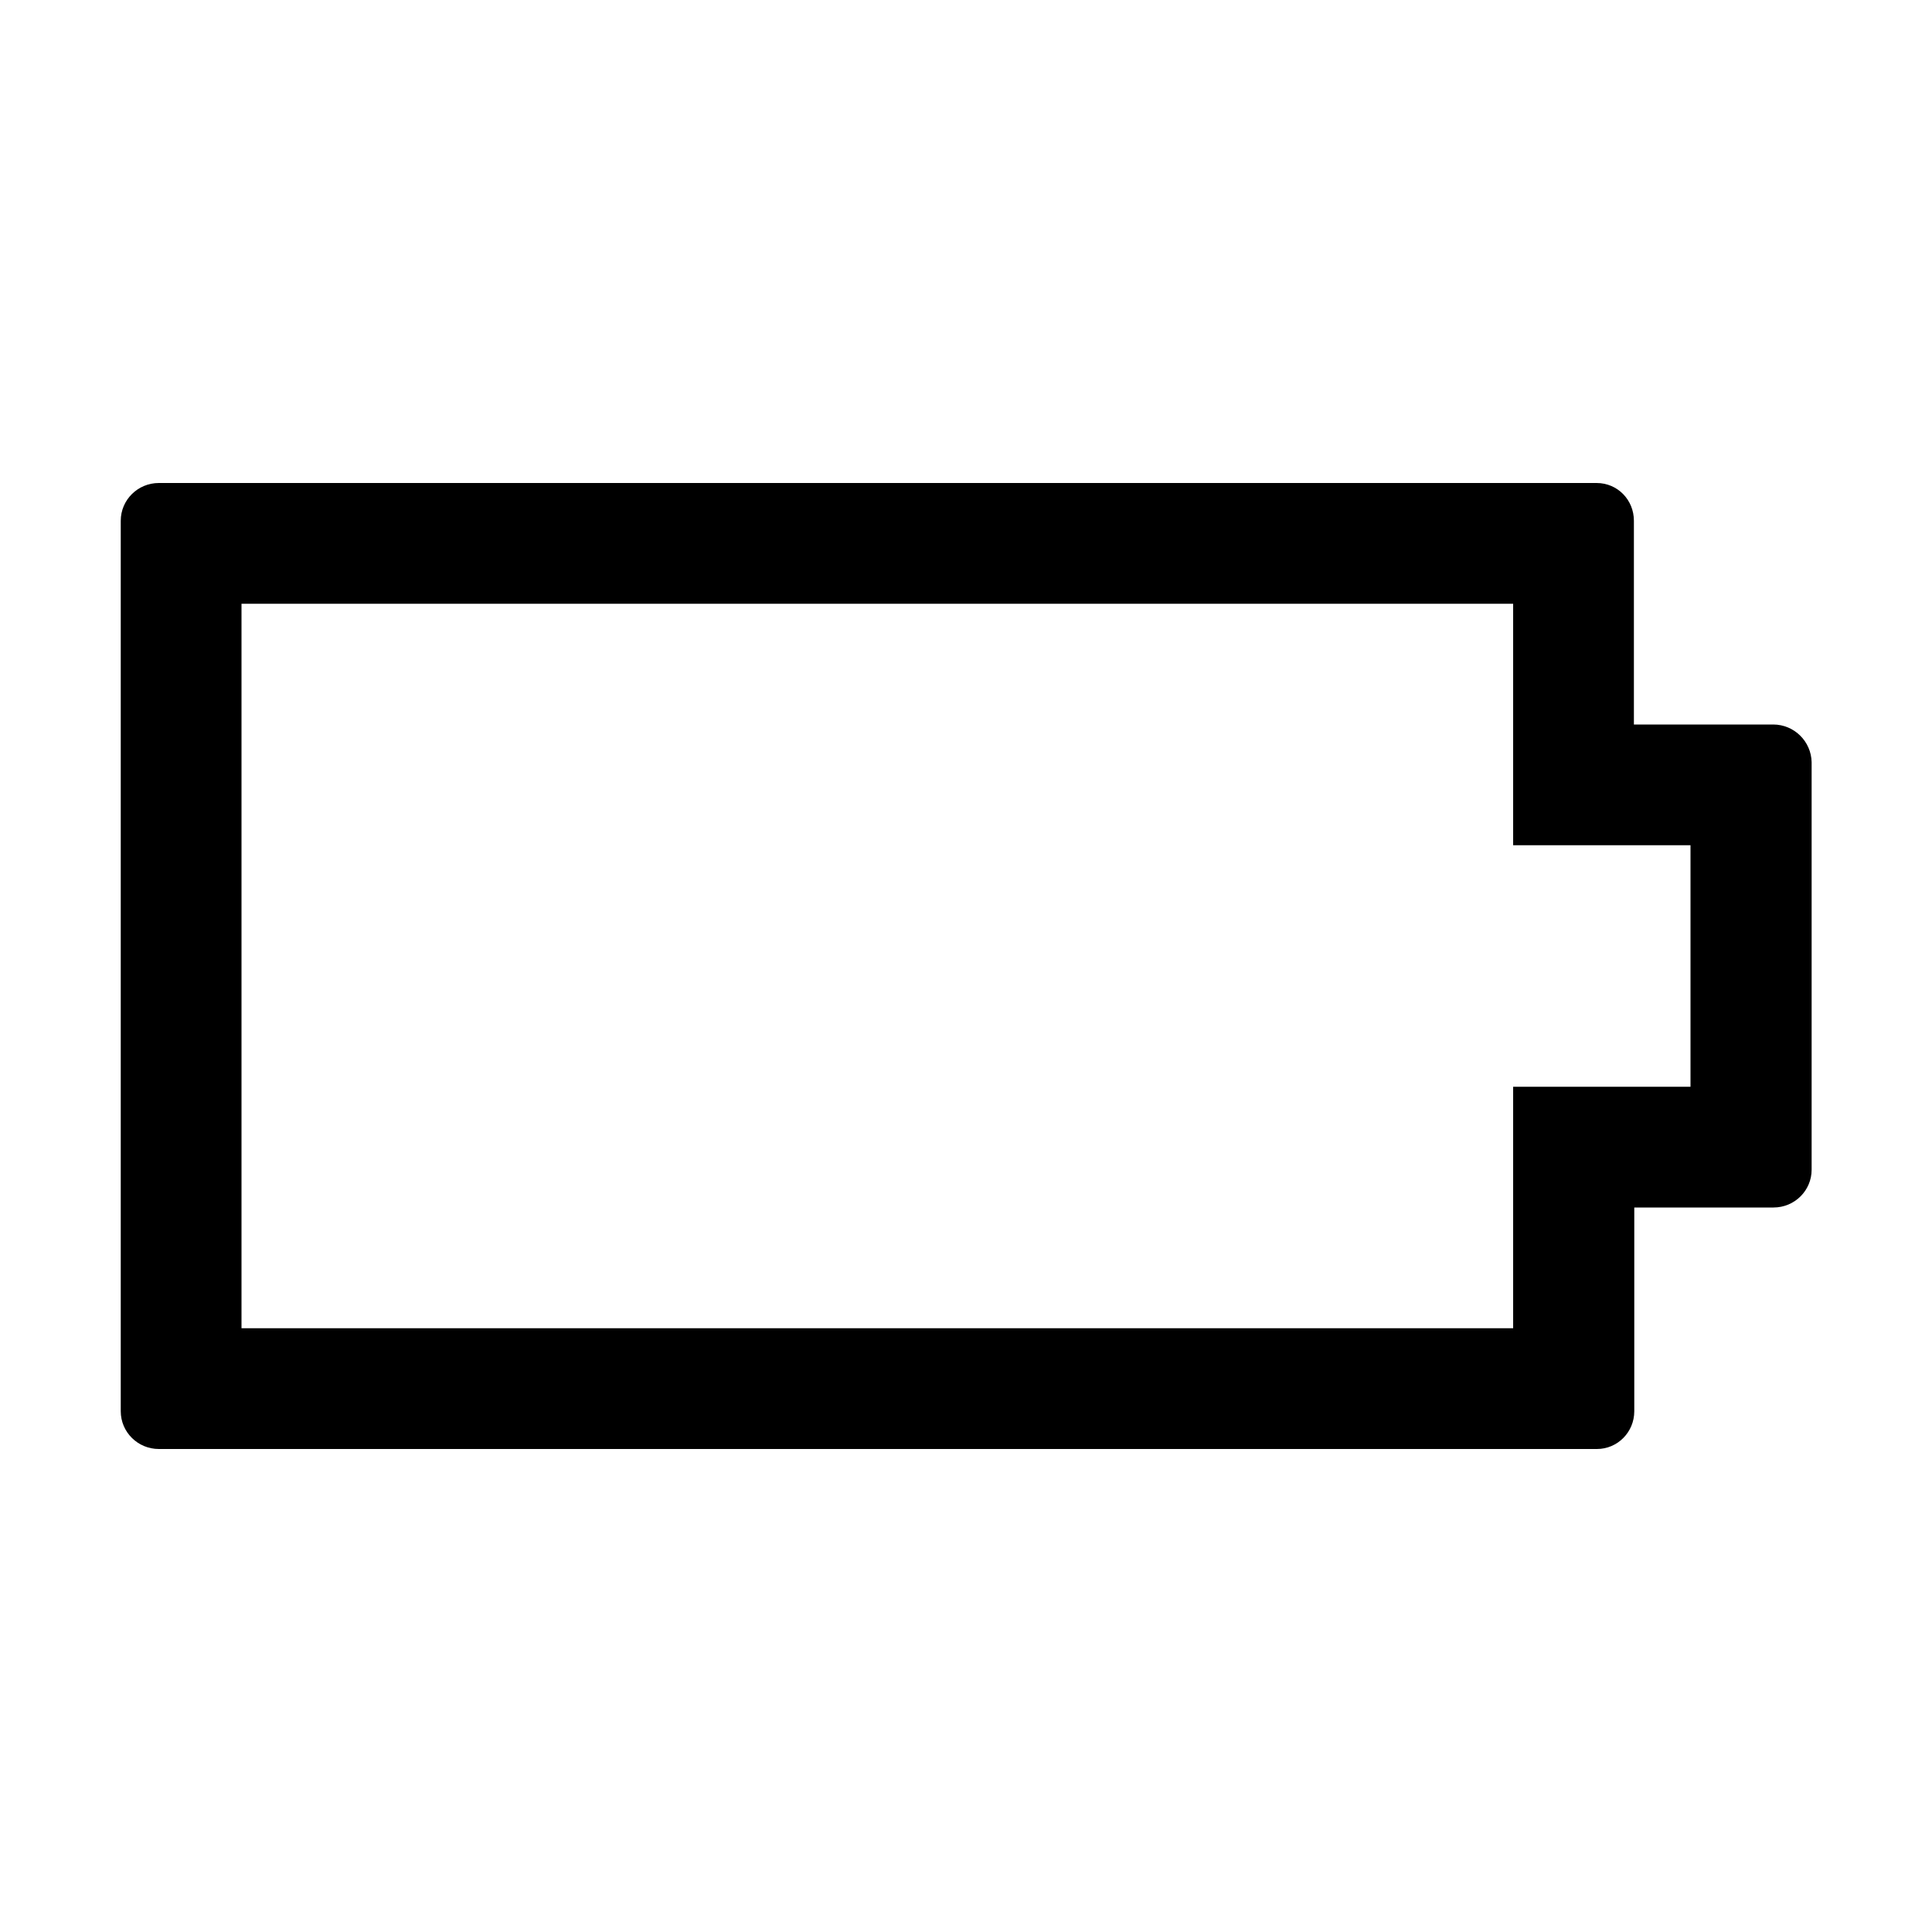
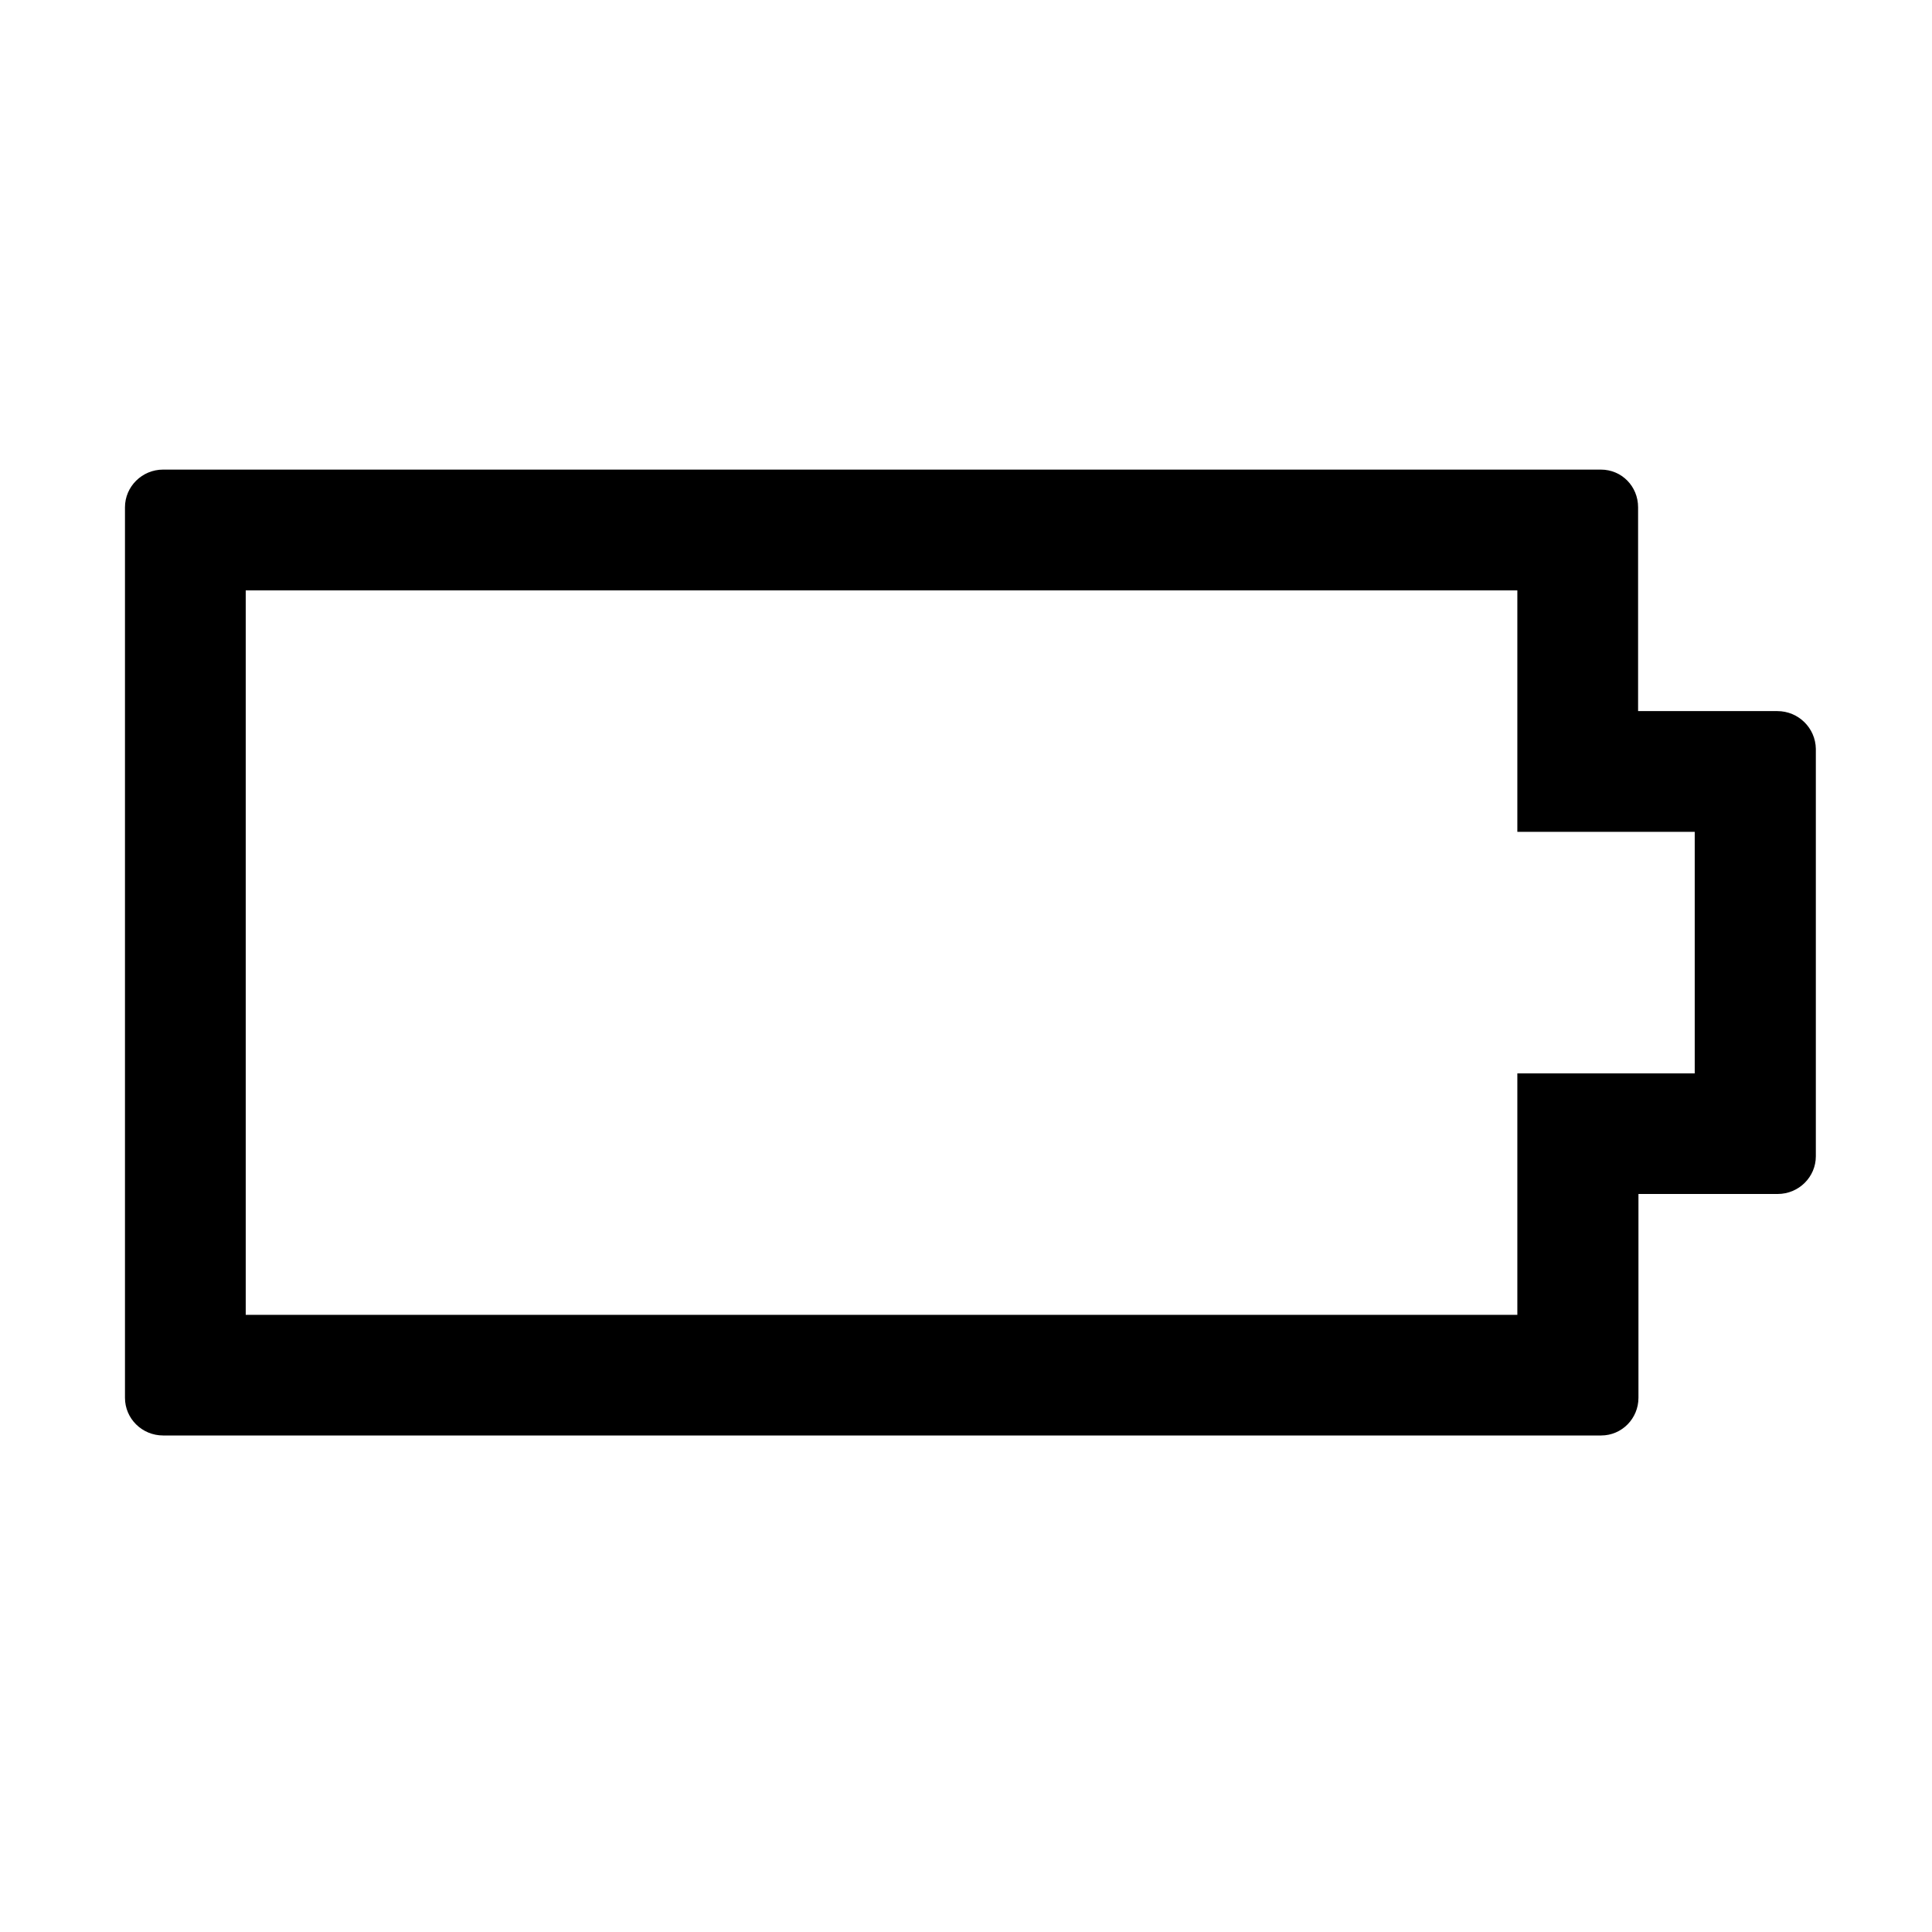
- <svg xmlns="http://www.w3.org/2000/svg" height="512px" id="Layer_1" style="enable-background:new 0 0 512 512;" version="1.1" viewBox="0 0 512 512" width="512px" xml:space="preserve">
-   <path d="M469.9,192H433v-54c0-5.5-4.3-10-9.9-10H42.1c-5.6,0-10.1,4.5-10.1,10v236c0,5.5,4.5,10,10.1,10h381.1c5.5,0,9.9-4.5,9.9-10  v-54h36.9c5.6,0,10.1-4.5,10.1-10V202C480,196.5,475.5,192,469.9,192z M448,288h-14.8H401v32v32H64V160h337v32v32h32.2H448V288z" />
+ <svg xmlns="http://www.w3.org/2000/svg" height="16" id="Layer_1" version="1.1" viewBox="0 0 16 16" width="16" xml:space="preserve">
+   <defs id="defs4146" />
+   <path d="m 14.719,5.889 -1.153,0 0,-1.688 c 0,-0.172 -0.134,-0.312 -0.309,-0.312 l -11.906,0 c -0.175,0 -0.316,0.141 -0.316,0.312 l 0,7.375 c 0,0.172 0.141,0.312 0.316,0.312 l 11.909,0 c 0.172,0 0.309,-0.141 0.309,-0.312 l 0,-1.688 1.153,0 c 0.175,0 0.316,-0.141 0.316,-0.312 l 0,-3.375 c -0.003,-0.172 -0.144,-0.312 -0.319,-0.312 z m -0.684,3 -0.463,0 -1.006,0 0,1 0,1 -10.531,0 0,-6 10.531,0 0,1 0,1 1.006,0 0.463,0 0,2 z" id="path4142" style="stroke-width:0.031" />
</svg>
